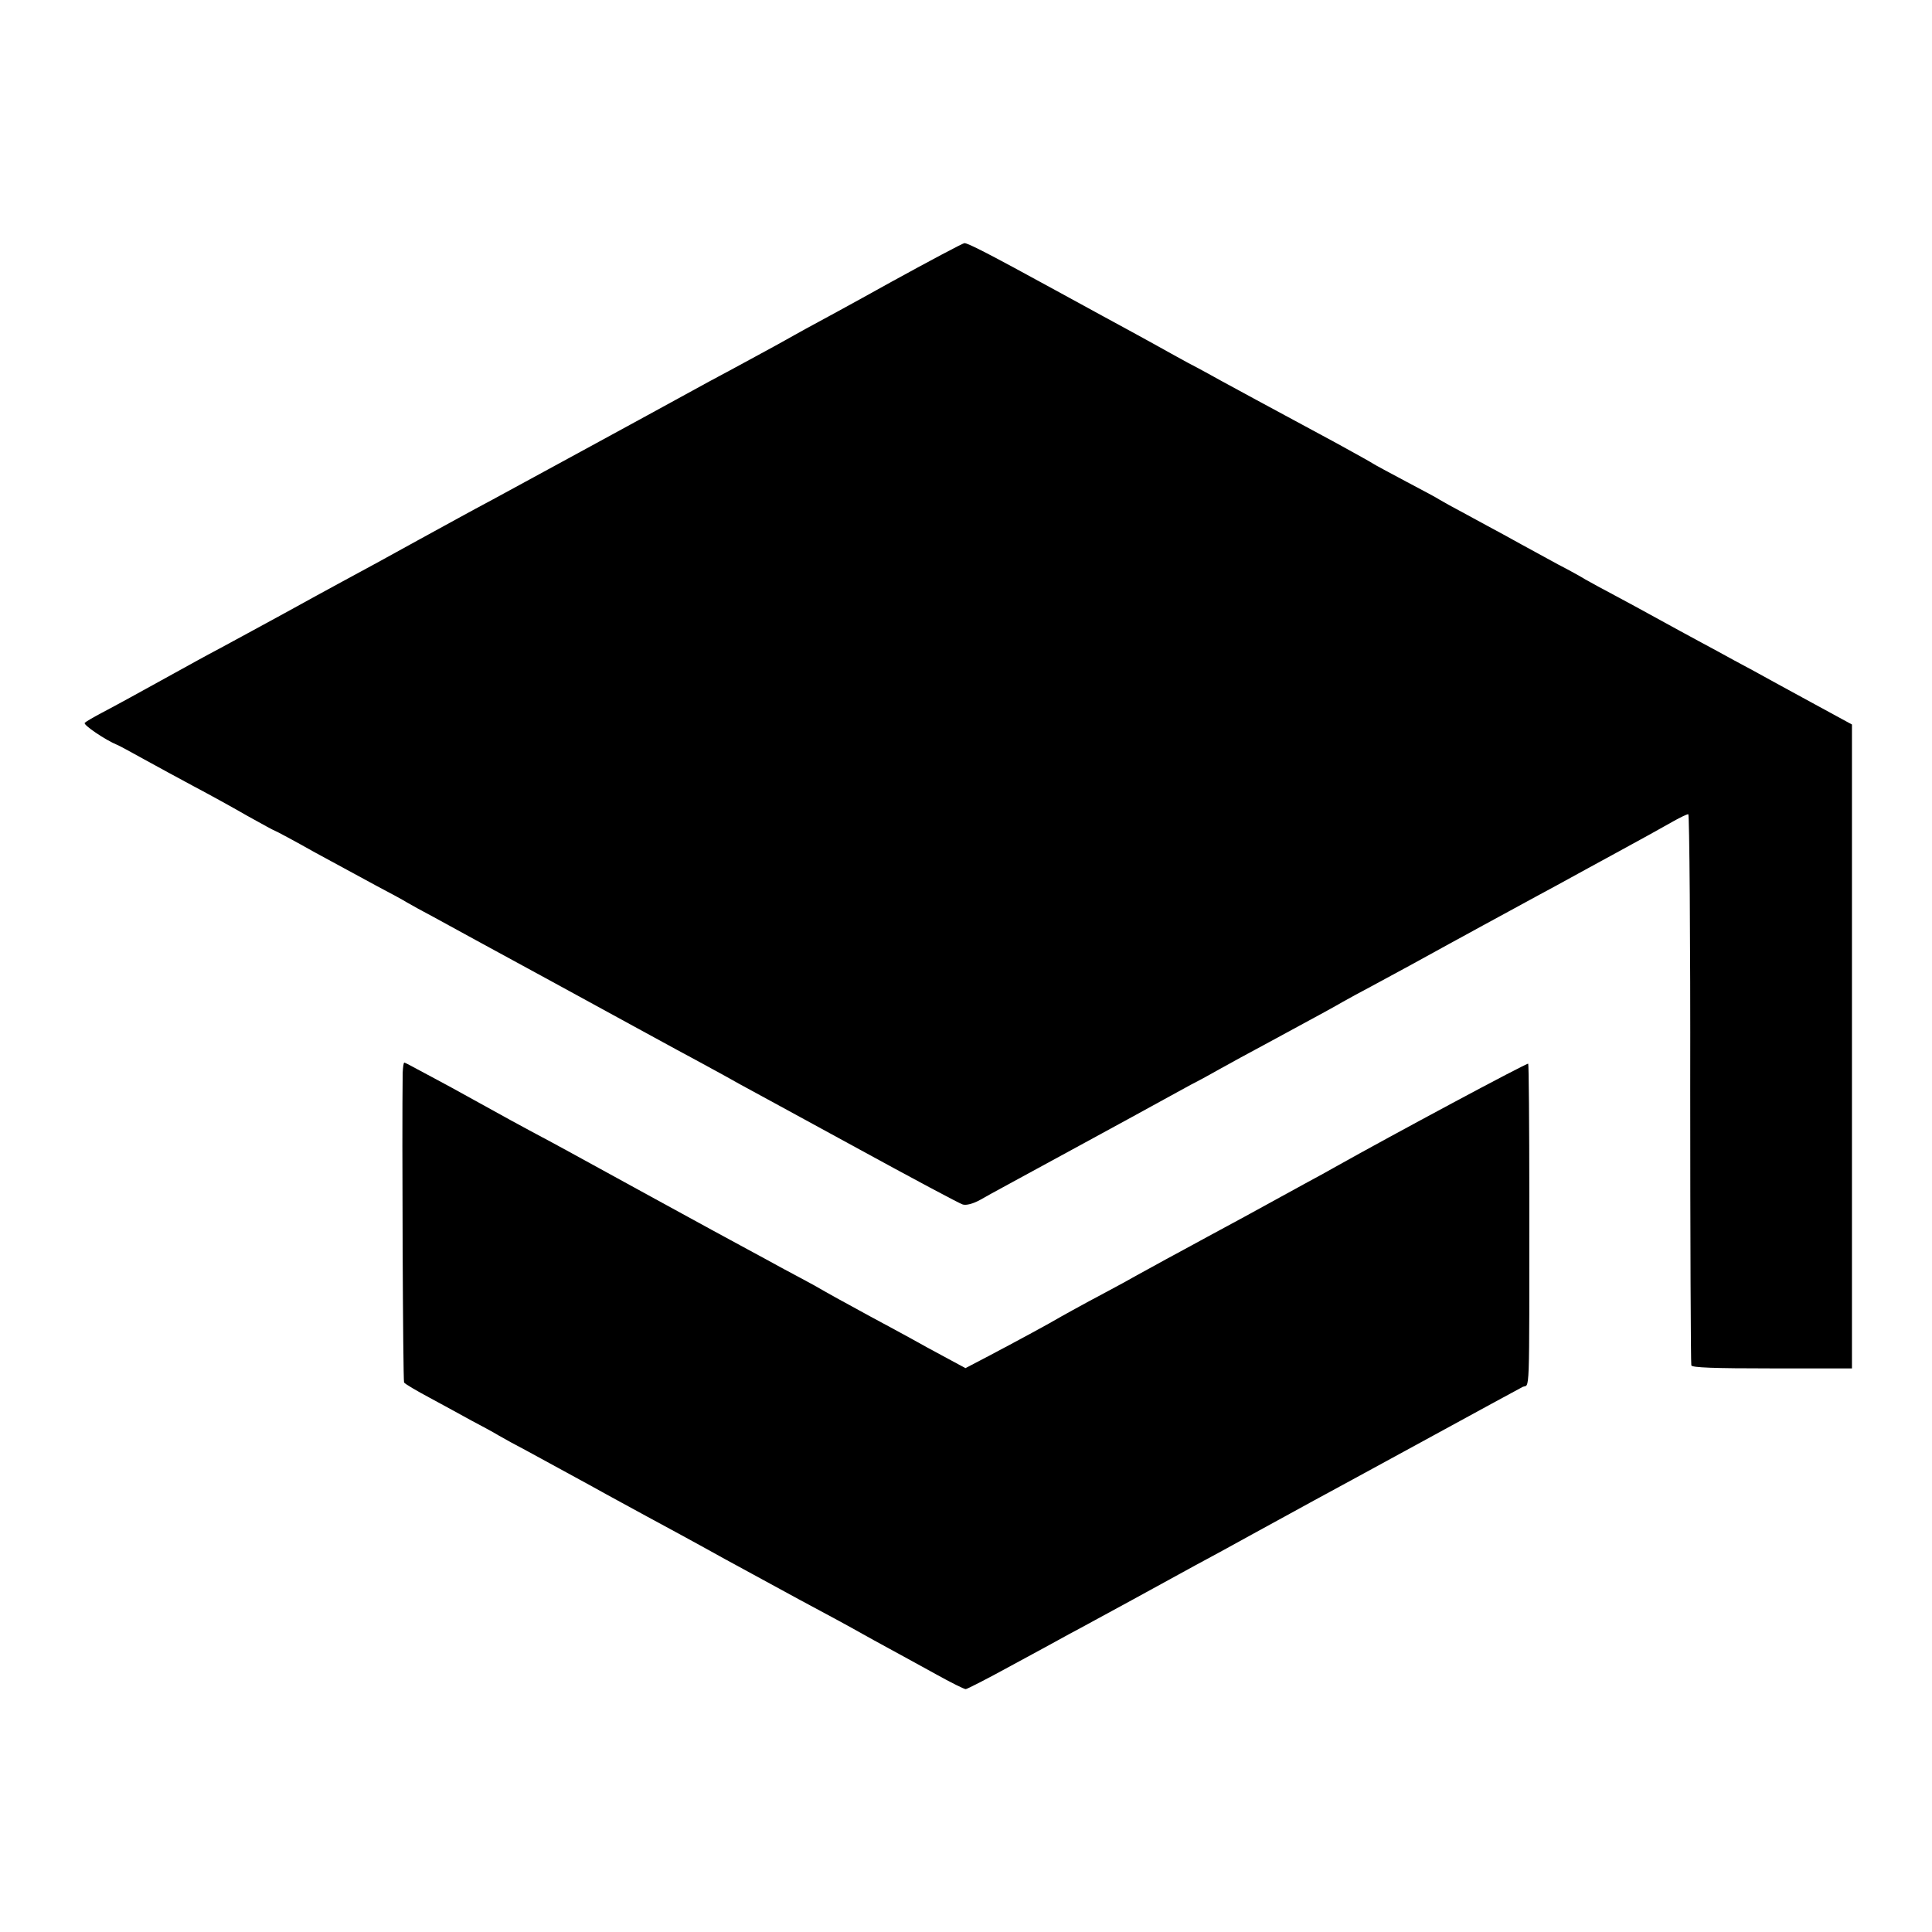
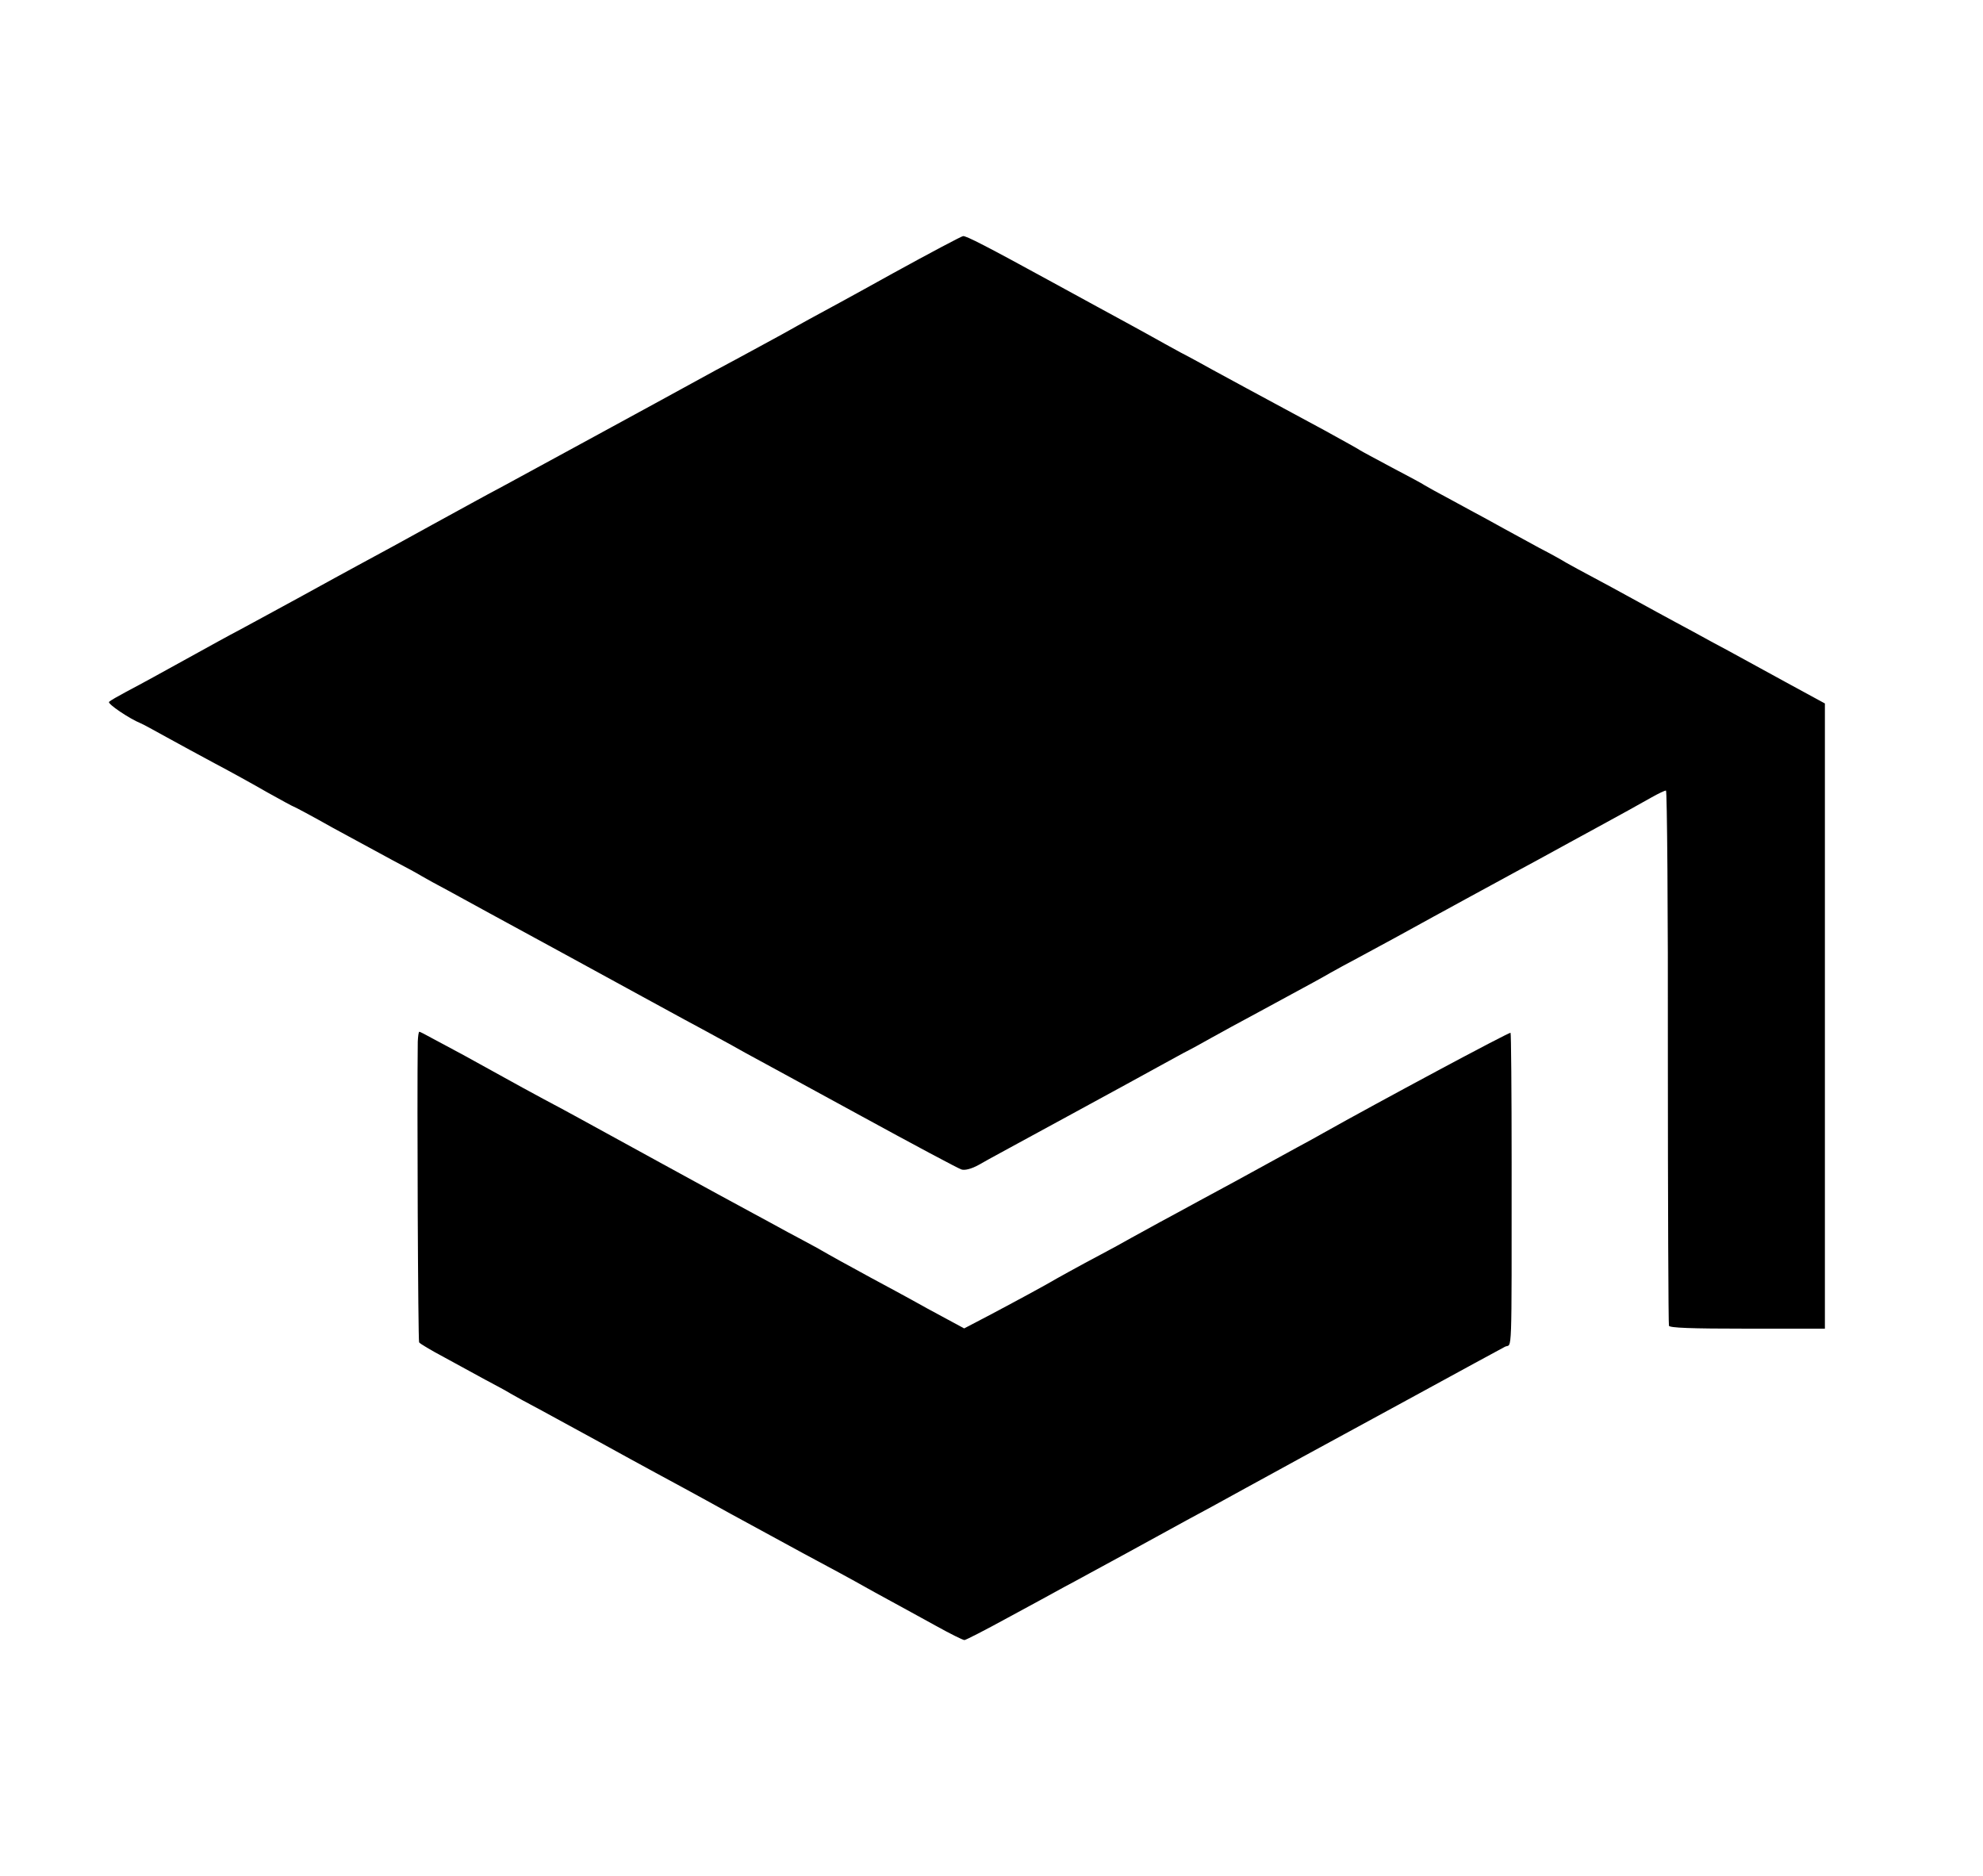
- <svg xmlns="http://www.w3.org/2000/svg" version="1.0" width="700pt" height="700pt" viewBox="0 0 700 700" preserveAspectRatio="xMidYMid meet">
-   <g transform="translate(0,700) scale(0.1,-0.1)" fill="#000000" stroke="none">
+ <svg xmlns="http://www.w3.org/2000/svg" version="1.0" width="740pt" height="700pt" viewBox="0 0 700 700" preserveAspectRatio="xMidYMid meet">
+   <g transform="translate(-10,700) scale(0.1,-0.1)" fill="#000000" stroke="none">
    <path d="M3230 5979 c-140 -78 -280 -154 -310 -170 -30 -17 -62 -34 -70 -39 -8 -5 -60 -33 -115 -63 -55 -30 -129 -70 -165 -89 -264 -145 -719 -392 -785 -428 -94 -50 -147 -80 -270 -147 -105 -58 -196 -108 -280 -153 -33 -18 -127 -69 -210 -115 -82 -45 -186 -101 -230 -125 -44 -23 -118 -64 -165 -90 -134 -74 -201 -111 -260 -142 -30 -16 -58 -32 -63 -37 -7 -7 76 -63 118 -80 6 -2 48 -25 95 -51 47 -26 130 -71 184 -100 55 -29 142 -77 194 -107 52 -29 96 -53 98 -53 2 0 68 -35 146 -79 79 -43 179 -97 223 -121 44 -23 94 -50 110 -60 17 -10 59 -33 95 -52 36 -20 234 -128 440 -240 206 -113 407 -222 445 -243 39 -21 93 -50 120 -65 28 -15 75 -41 105 -58 30 -16 220 -120 422 -230 201 -110 375 -203 386 -206 12 -4 37 2 64 17 23 14 174 95 333 182 160 87 310 169 335 183 25 14 68 37 95 52 28 14 75 40 105 57 30 17 111 61 180 98 207 112 234 127 265 145 17 10 64 35 105 57 98 53 185 100 235 128 22 12 65 36 95 52 30 17 105 57 165 90 61 33 139 76 175 95 36 20 88 48 115 63 28 15 77 42 110 60 81 44 146 80 199 110 25 14 48 25 53 25 4 0 8 -447 7 -992 0 -546 2 -998 4 -1005 2 -8 81 -11 293 -11 l289 0 0 1167 0 1166 -147 80 c-81 44 -176 96 -212 116 -36 19 -95 51 -131 71 -36 19 -96 52 -135 73 -38 21 -90 49 -115 63 -25 14 -79 43 -120 65 -41 22 -88 47 -105 57 -16 10 -61 35 -100 55 -128 70 -158 86 -199 109 -23 12 -81 44 -131 71 -49 26 -94 51 -100 55 -5 4 -59 33 -120 65 -60 32 -114 61 -120 65 -5 4 -65 37 -132 74 -264 142 -370 200 -418 226 -27 15 -81 45 -120 65 -38 21 -86 47 -105 58 -19 11 -64 35 -100 55 -36 19 -159 87 -275 150 -243 133 -319 172 -331 171 -5 0 -124 -63 -264 -140z" />
    <path d="M1459 3113 c-3 -219 1 -1114 5 -1122 3 -5 45 -30 94 -56 48 -26 116 -63 152 -83 36 -19 79 -42 95 -52 17 -10 66 -37 110 -60 44 -24 143 -78 220 -120 77 -43 172 -94 210 -115 39 -21 165 -89 280 -153 116 -63 237 -129 270 -147 92 -49 197 -106 230 -125 17 -10 62 -34 100 -55 39 -21 113 -62 166 -91 54 -30 102 -54 108 -54 5 0 79 38 163 84 84 45 180 98 213 116 33 17 134 73 225 122 91 50 194 106 230 126 36 19 135 73 220 120 85 47 180 98 210 115 30 16 208 113 395 215 187 102 350 191 362 197 26 12 24 -62 24 688 0 264 -2 481 -4 483 -4 4 -496 -260 -699 -374 -21 -12 -66 -37 -100 -55 -35 -19 -137 -75 -228 -125 -91 -49 -192 -104 -225 -122 -33 -18 -84 -45 -112 -61 -29 -16 -77 -42 -105 -58 -29 -16 -84 -45 -123 -66 -38 -21 -83 -45 -100 -55 -42 -25 -155 -86 -259 -141 l-88 -46 -137 74 c-75 42 -170 93 -211 115 -41 23 -94 51 -117 64 -24 13 -62 35 -85 48 -24 13 -72 39 -108 58 -36 20 -92 50 -125 68 -92 49 -604 330 -655 358 -25 14 -83 45 -130 70 -47 25 -114 62 -150 82 -36 20 -101 56 -145 80 -44 24 -99 53 -123 66 -23 13 -45 24 -47 24 -3 0 -5 -17 -6 -37z" />
  </g>
</svg>
